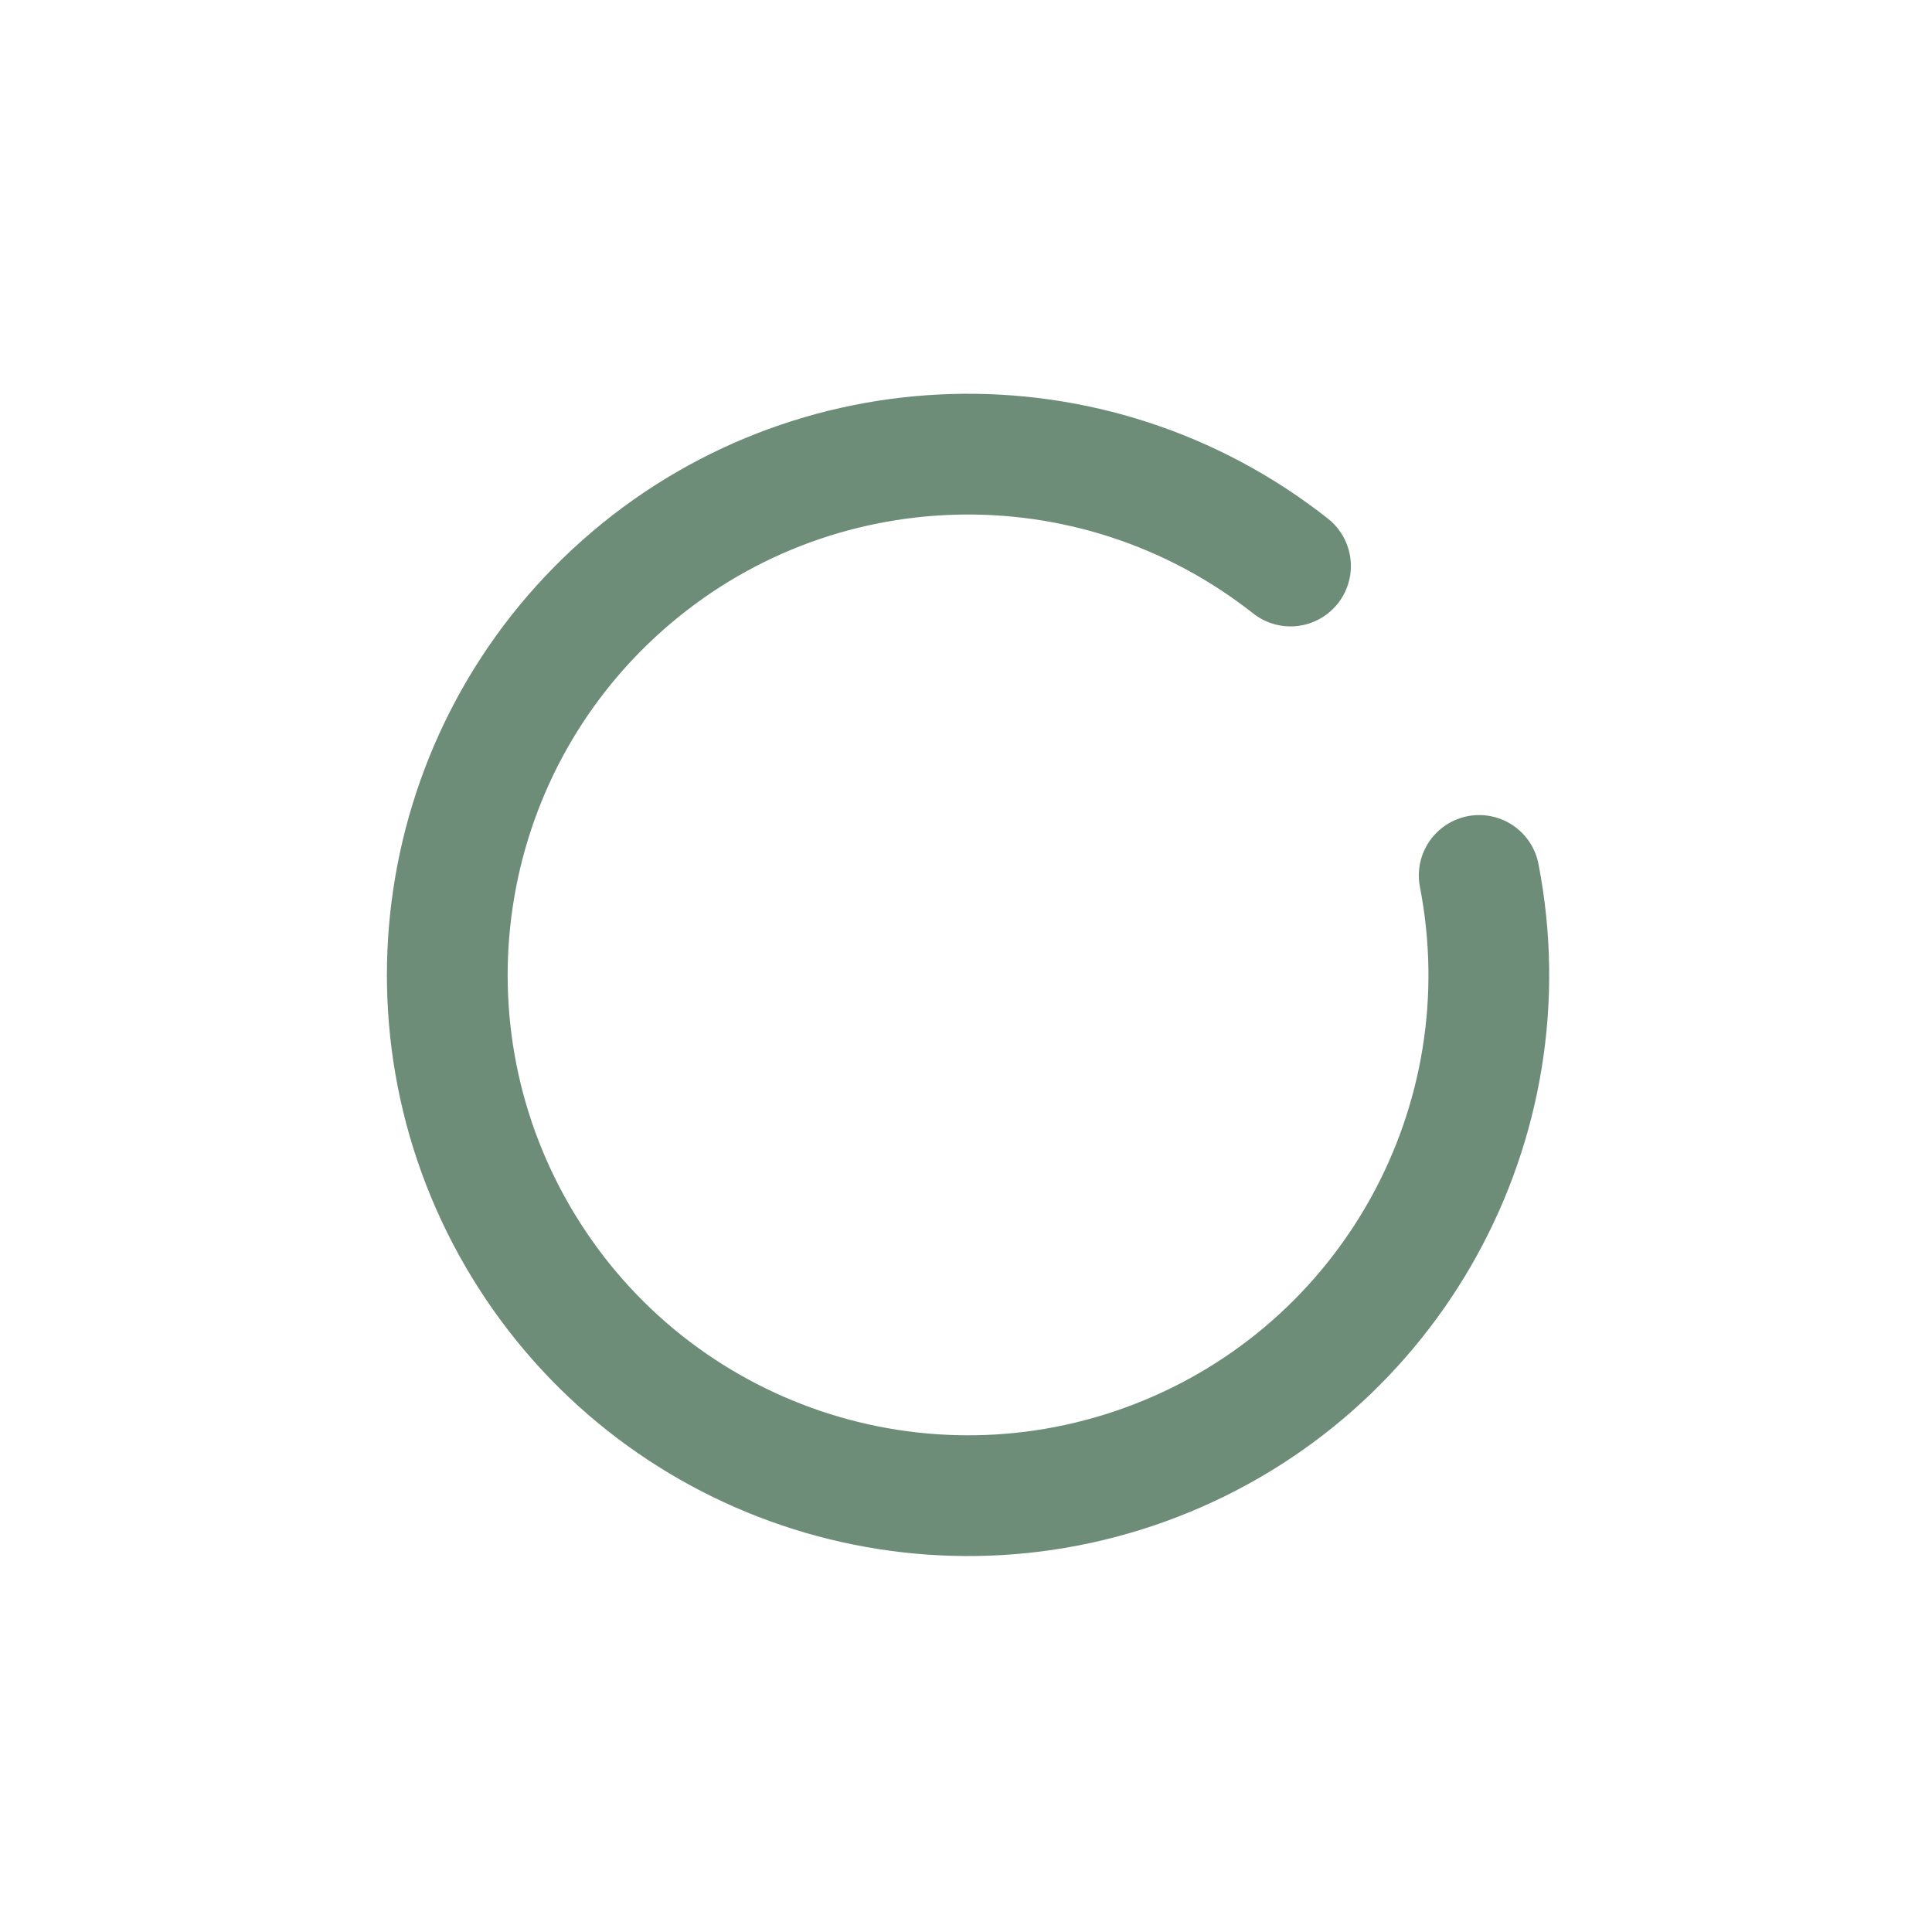
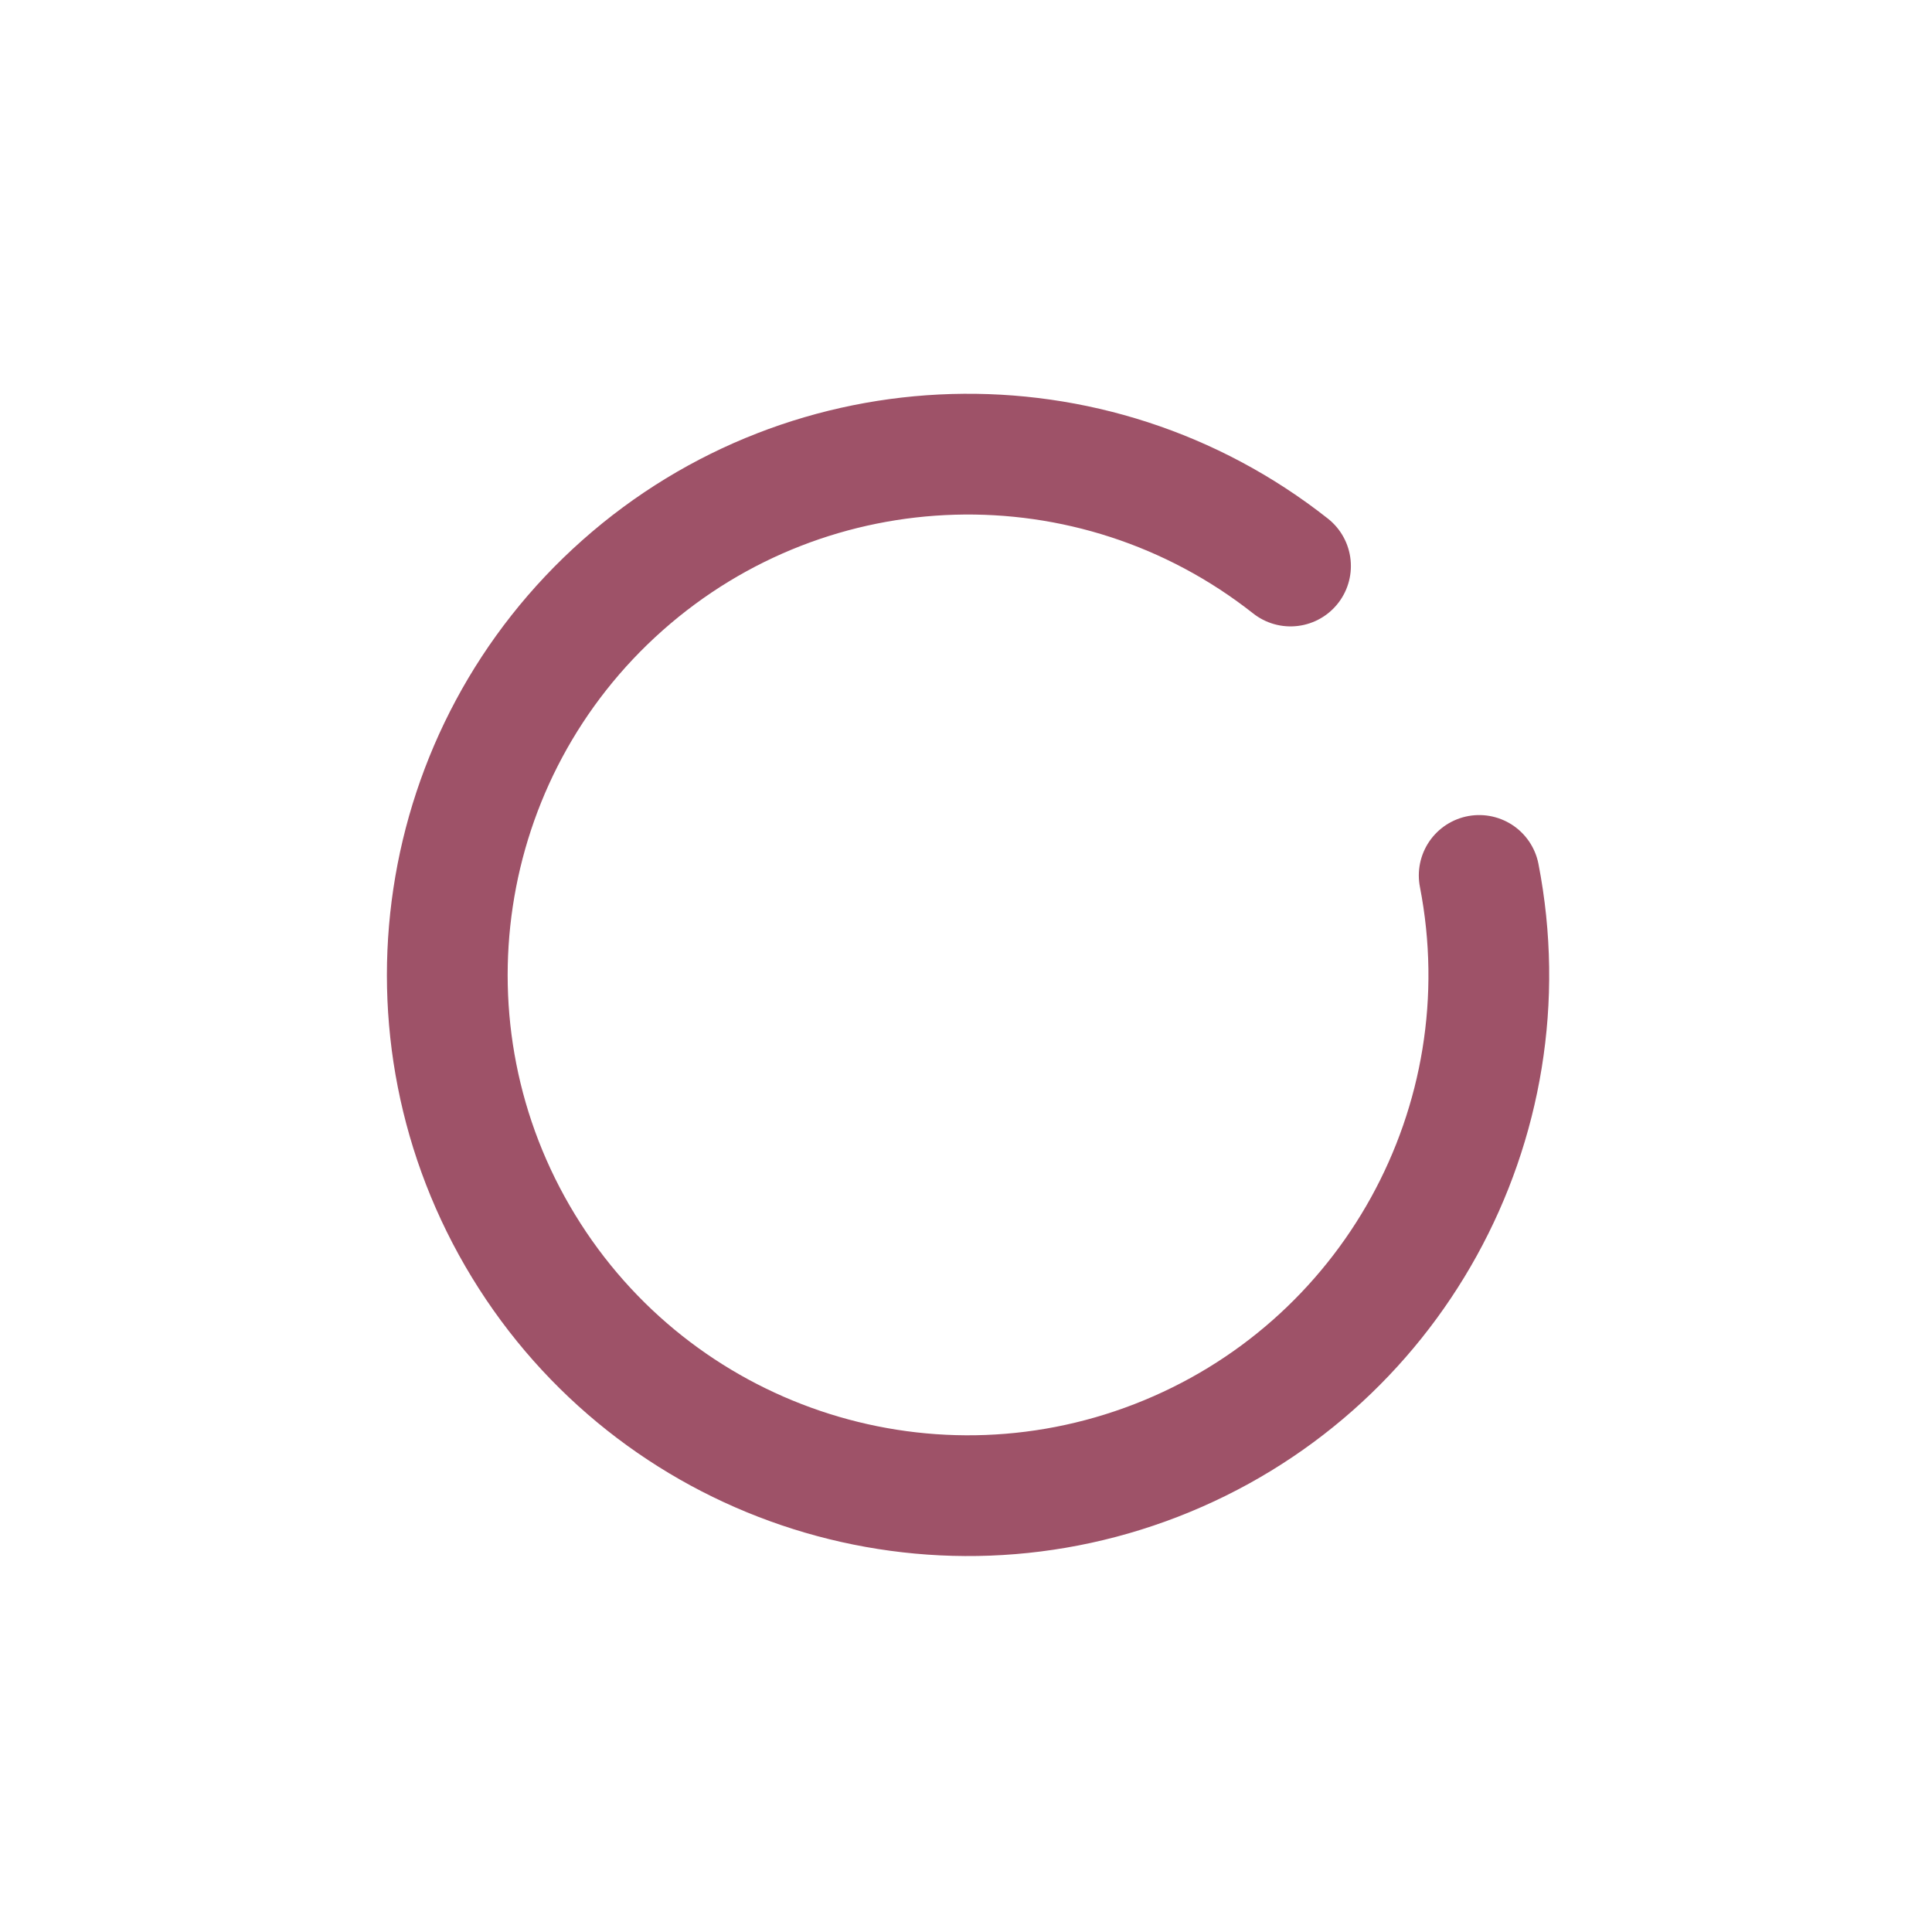
<svg xmlns="http://www.w3.org/2000/svg" width="512" height="512" viewBox="0 0 512 512">
-   <path d="M342 150a138 138 0 1 0 50 82" fill="none" stroke="#6E8D79" stroke-width="32" stroke-linecap="round" />
+   <path d="M342 150a138 138 0 1 0 50 82" fill="none" stroke="#9E5268" stroke-width="32" stroke-linecap="round" />
</svg>
